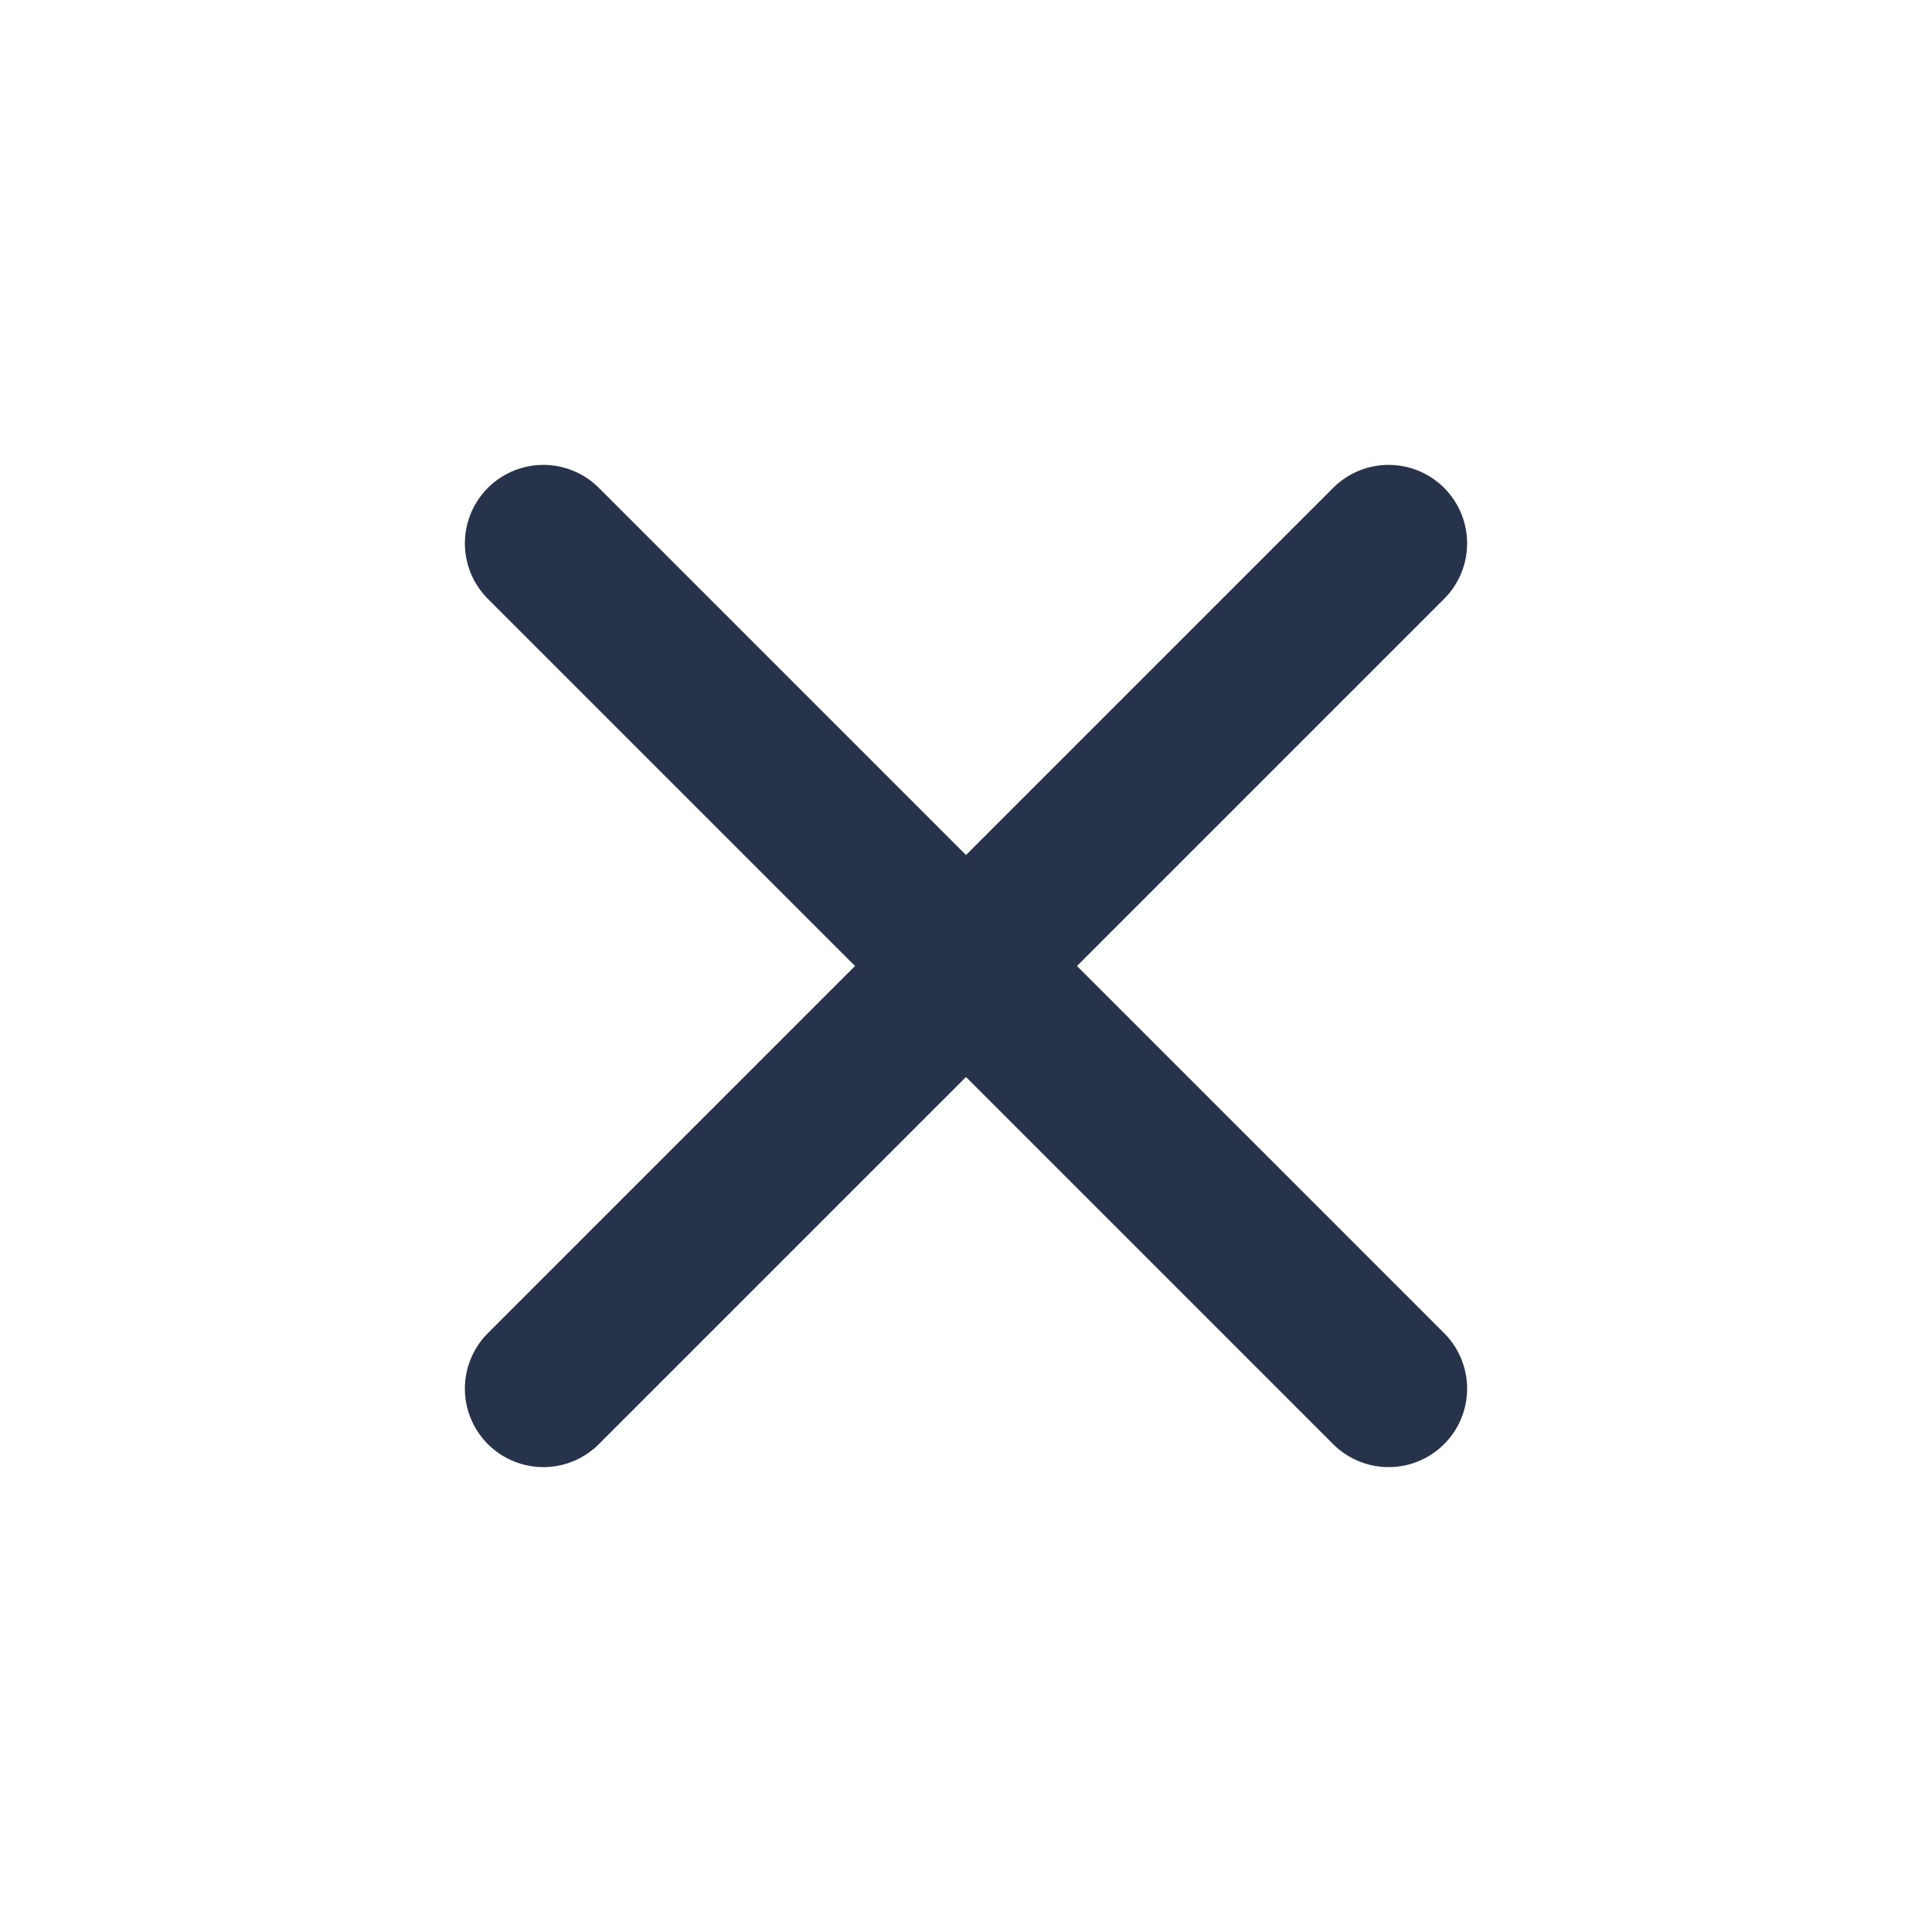
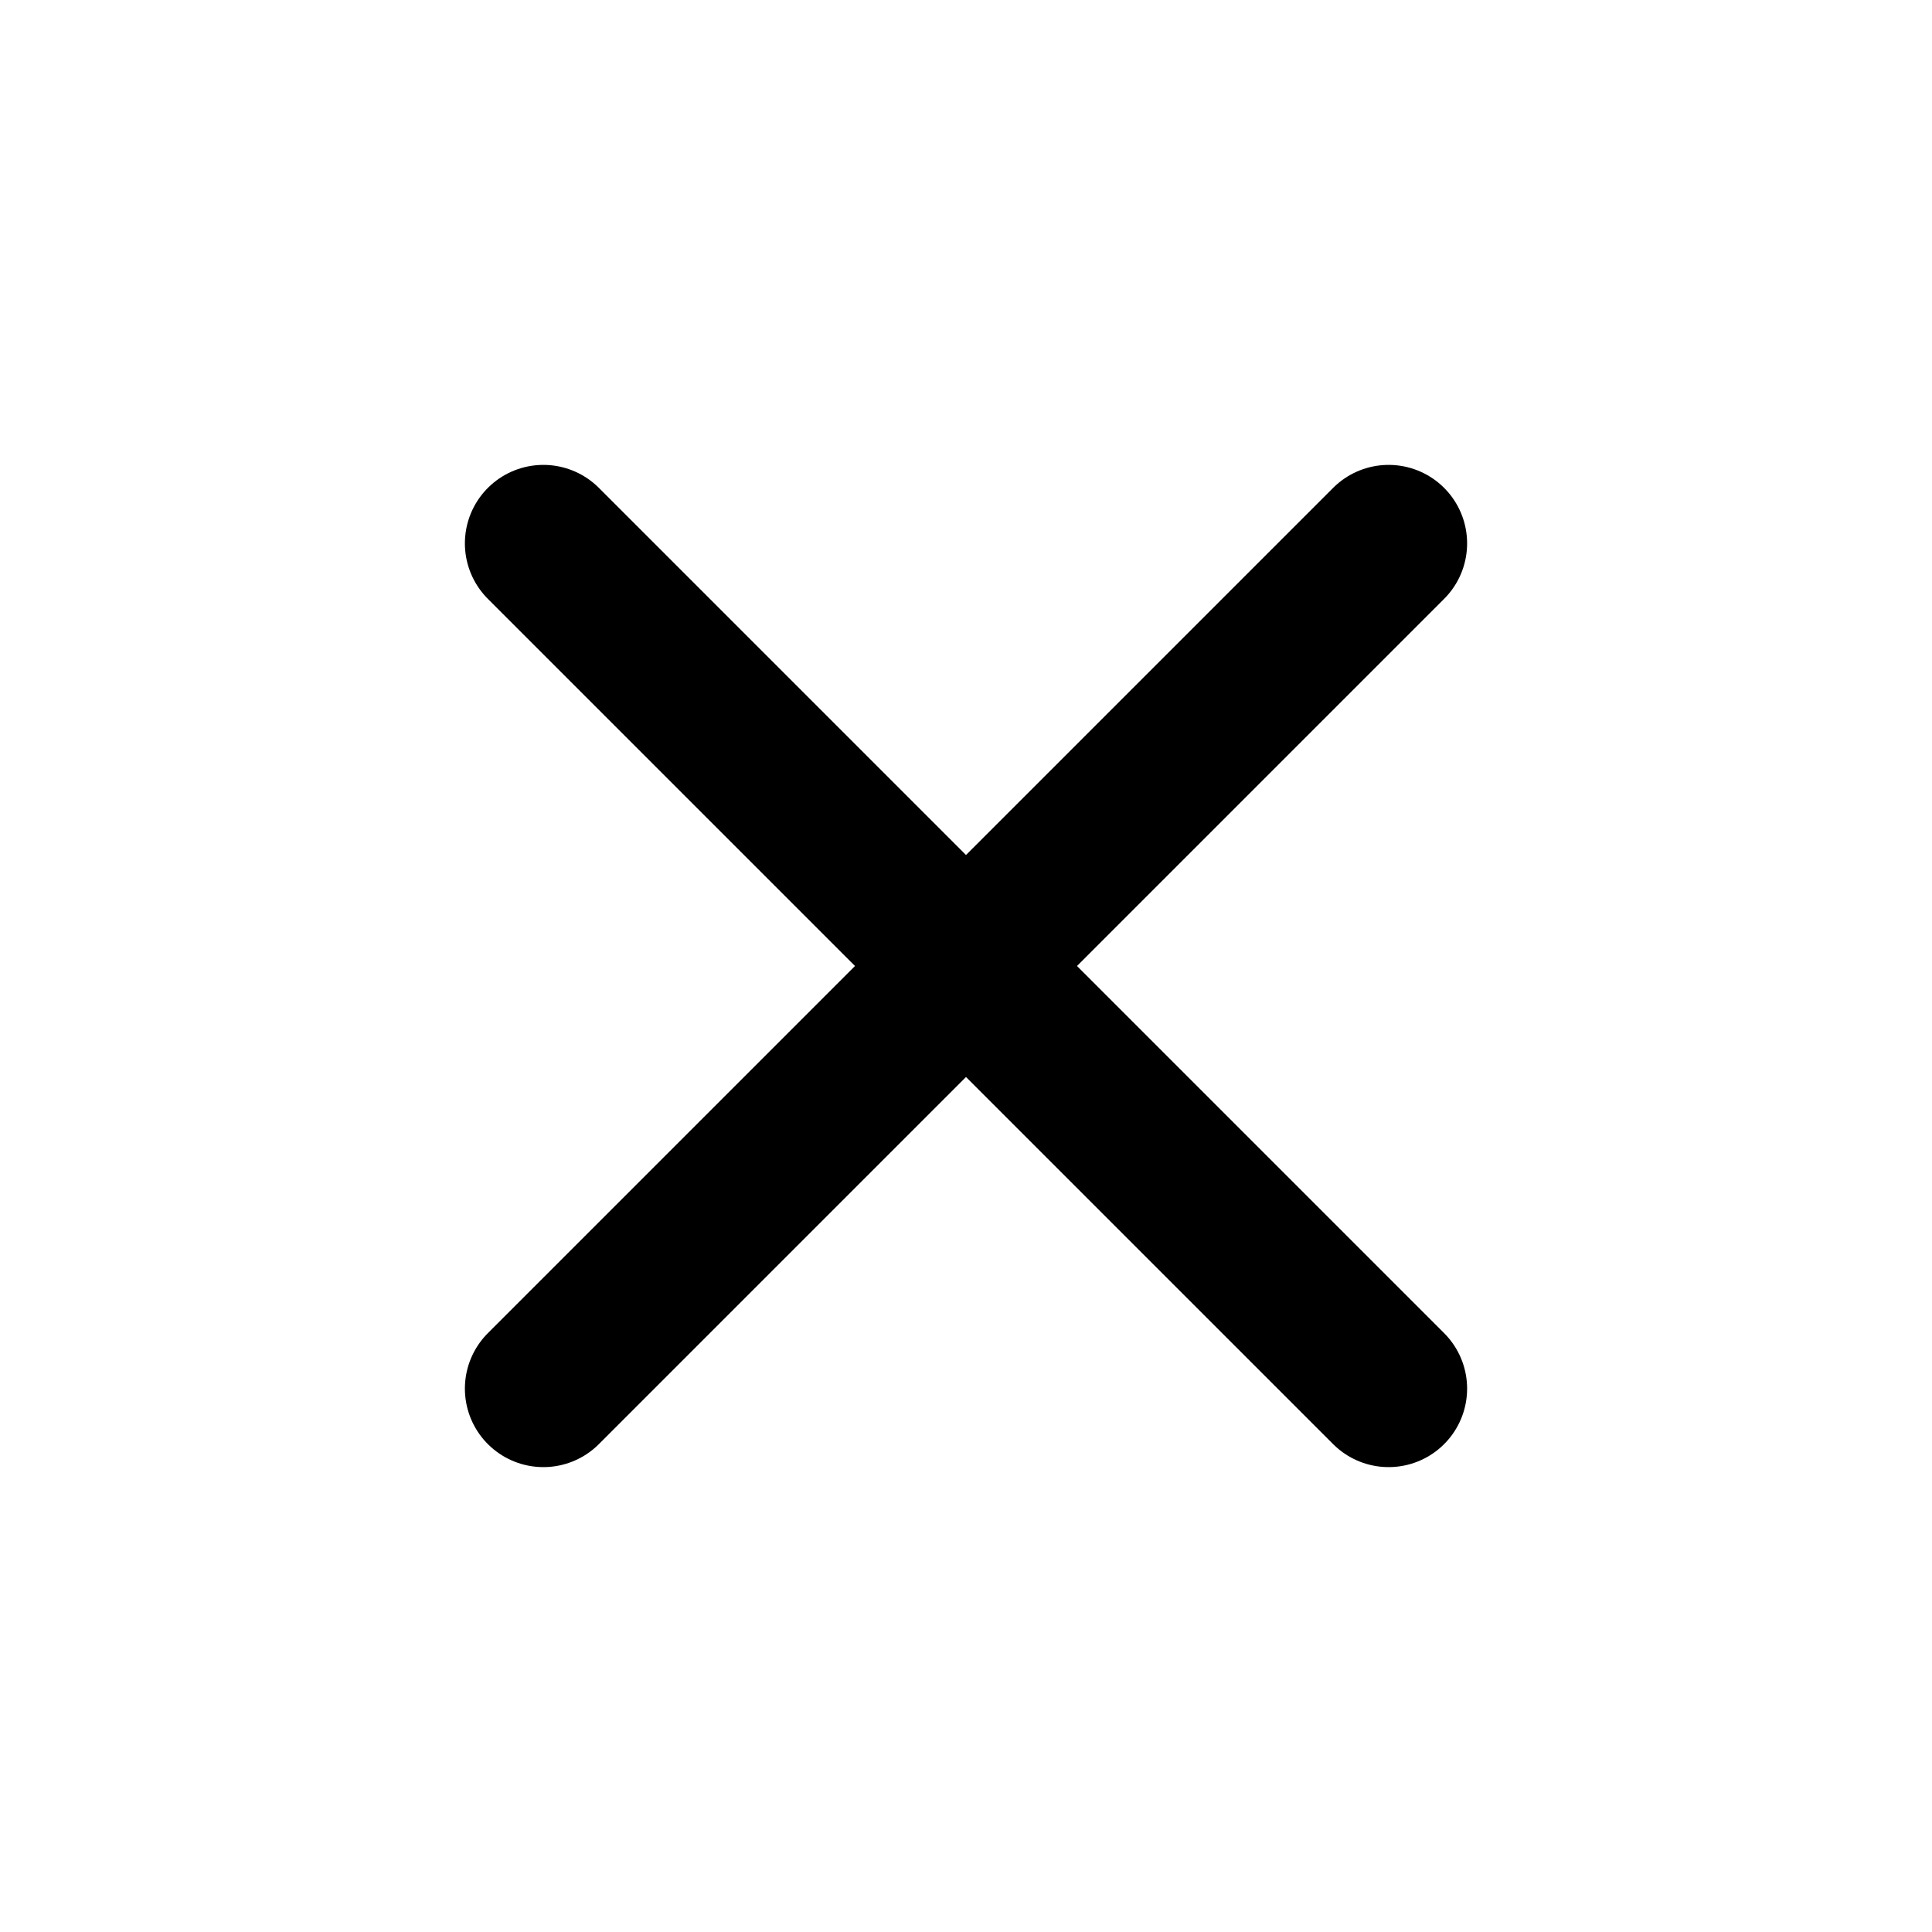
<svg xmlns="http://www.w3.org/2000/svg" width="32" height="32" viewBox="0 0 32 32" fill="none">
-   <path d="M9 9L23 23" stroke="#26334B" stroke-width="2.6" stroke-linecap="round" />
-   <path d="M23 9L9 23" stroke="#26334B" stroke-width="2.6" stroke-linecap="round" />
+   <path d="M9 9L23 23" stroke="currentColor" stroke-width="2.6" stroke-linecap="round" />
+   <path d="M23 9L9 23" stroke="currentColor" stroke-width="2.6" stroke-linecap="round" />
</svg>
